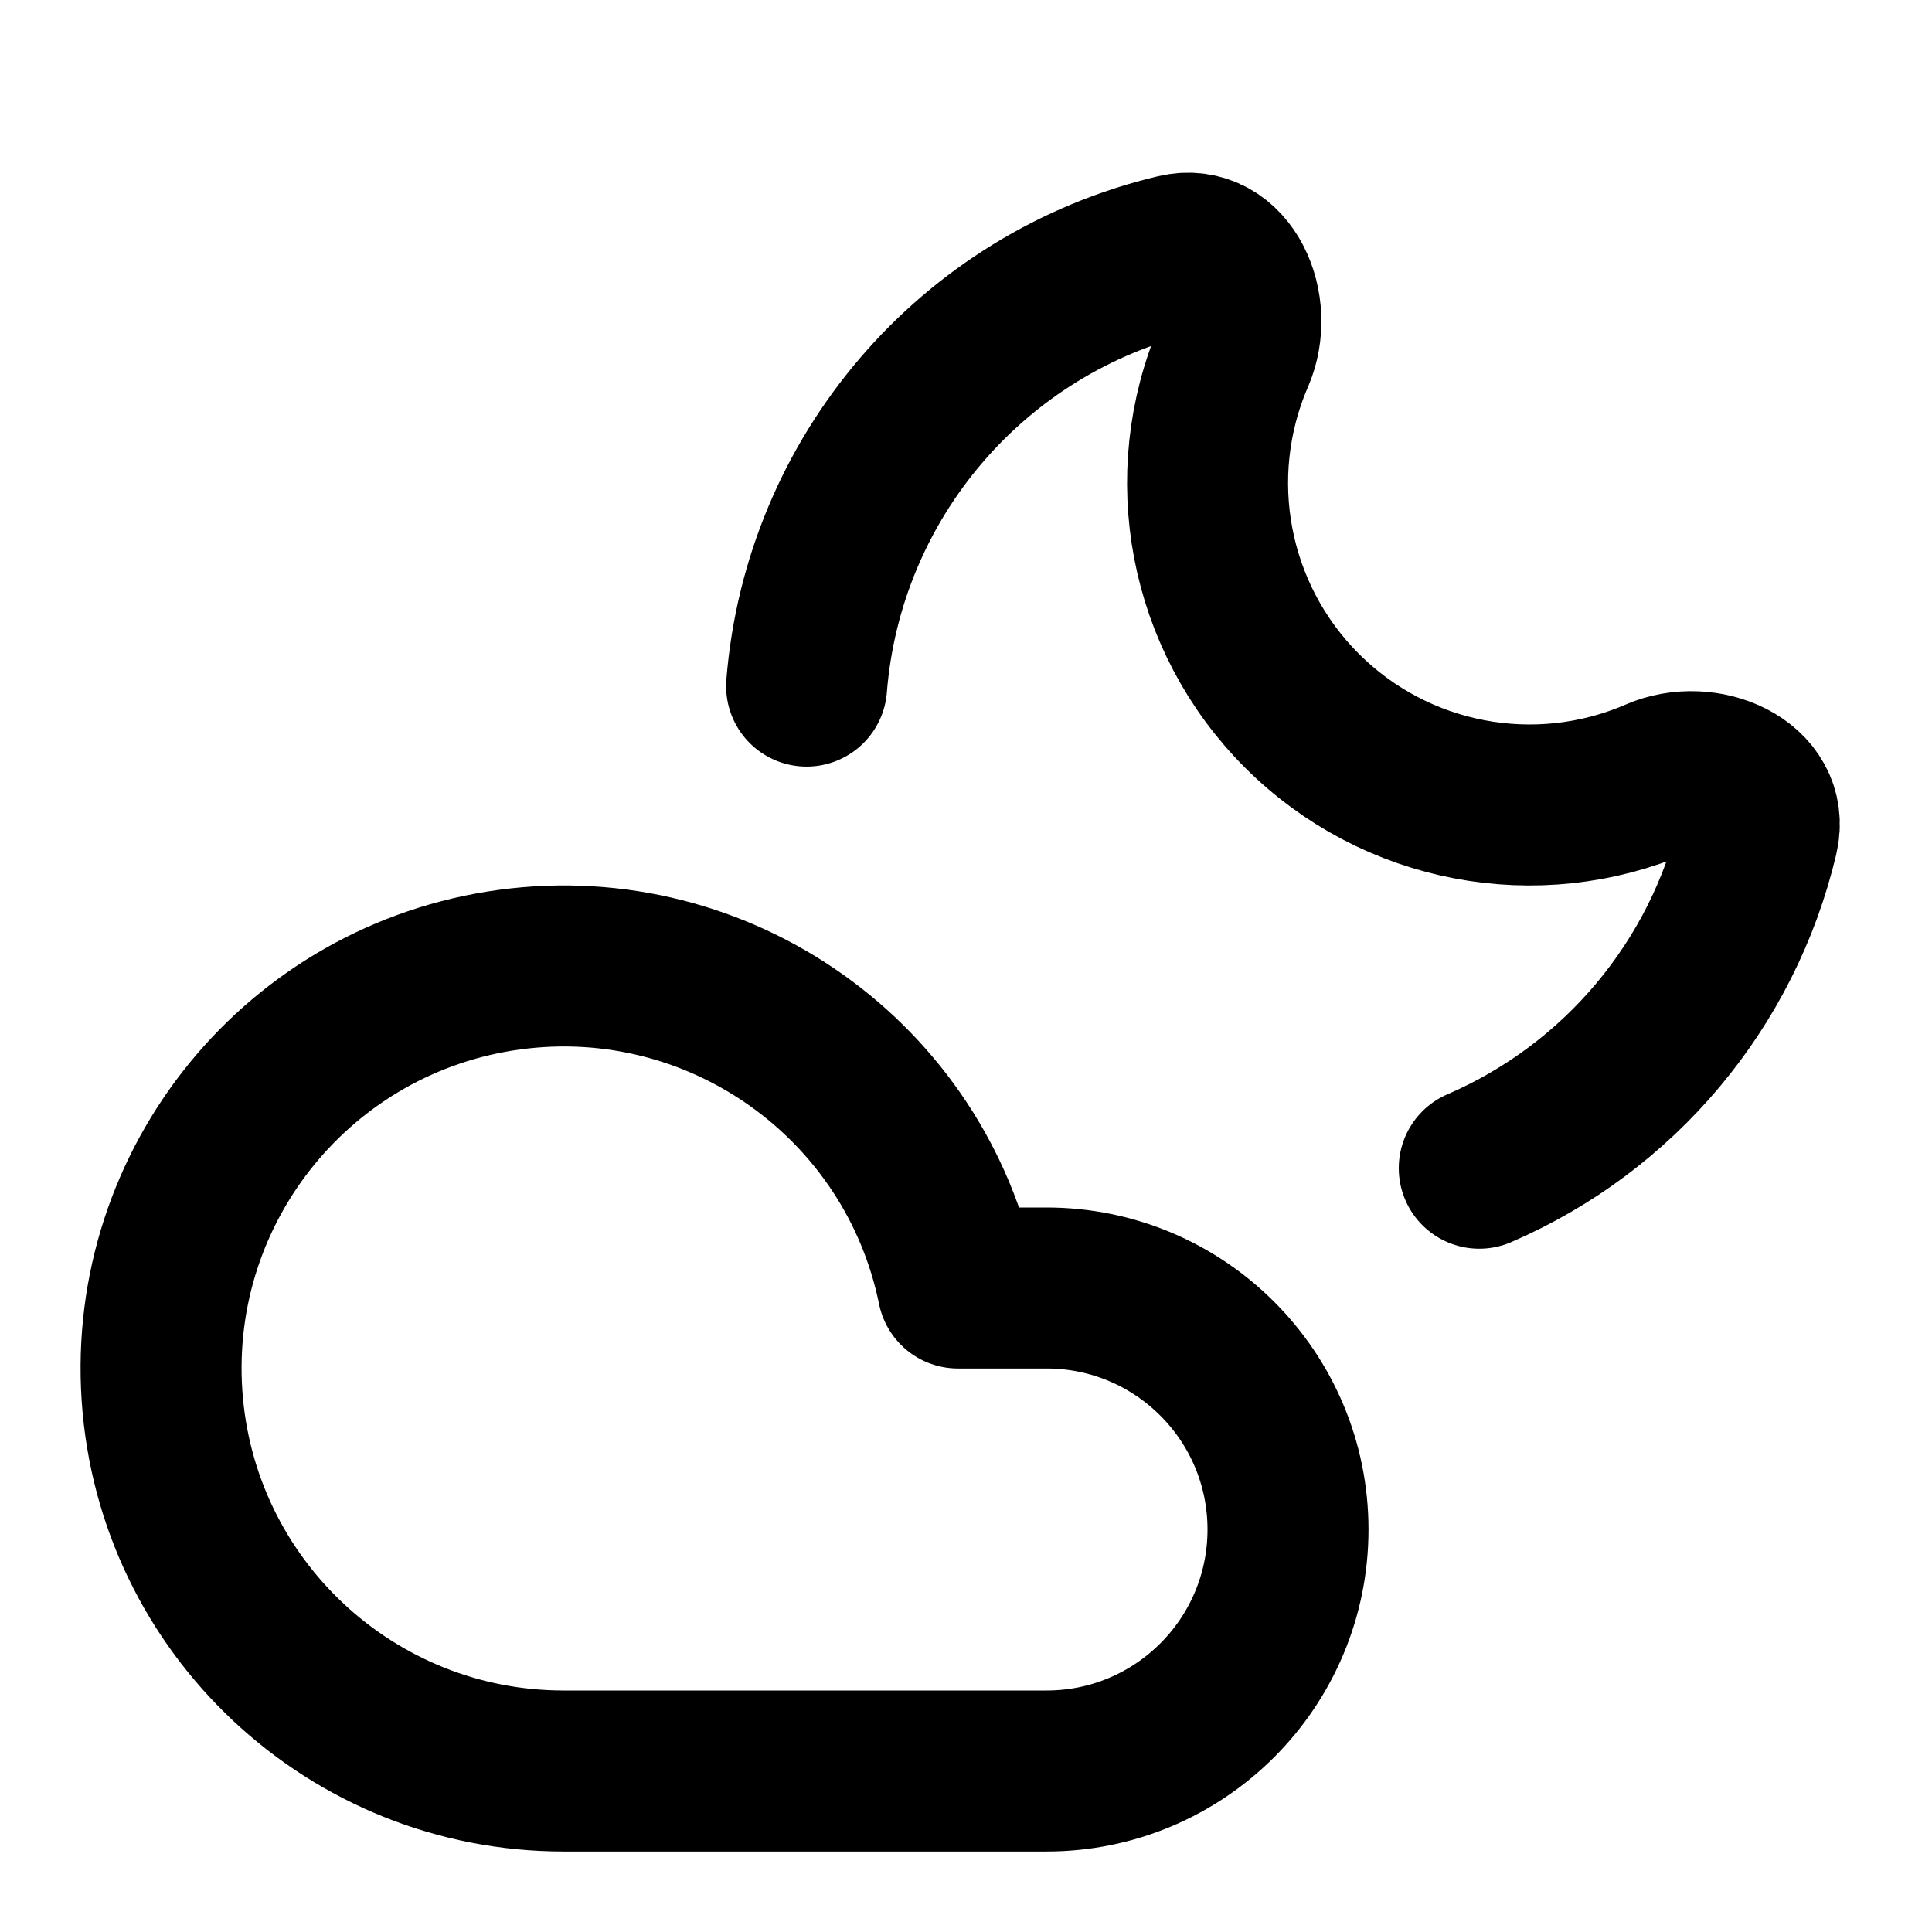
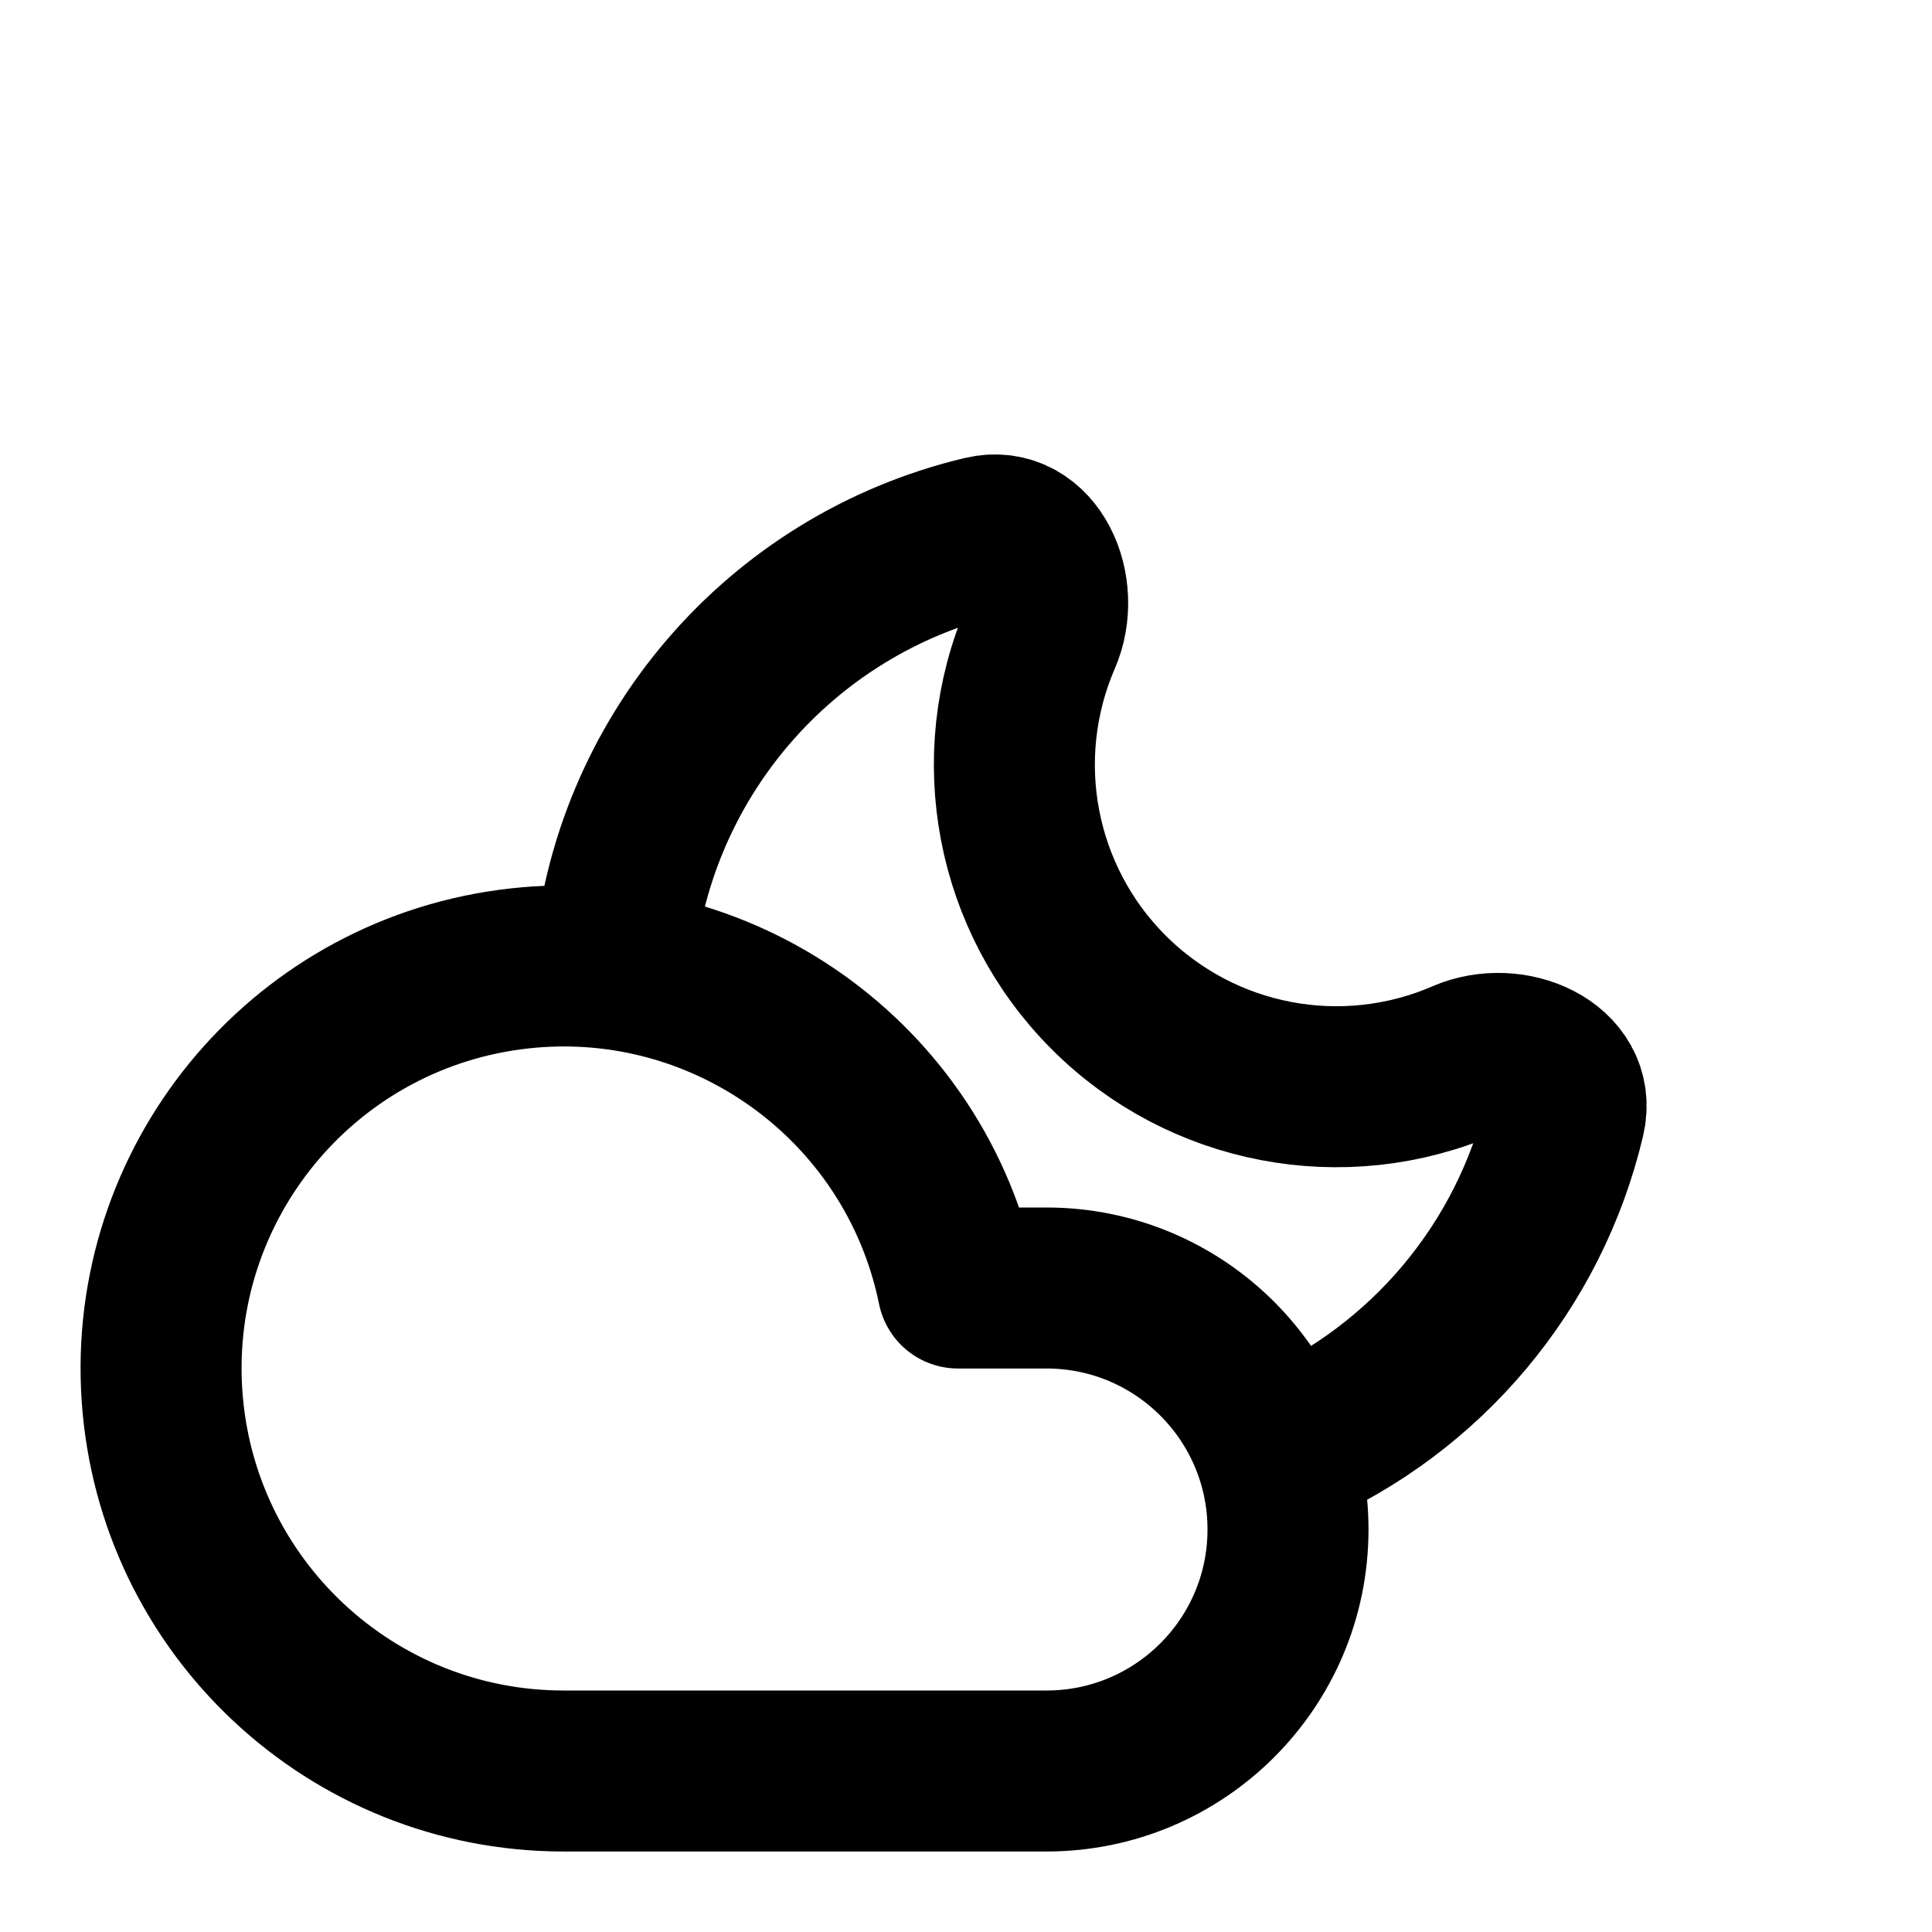
<svg xmlns="http://www.w3.org/2000/svg" width="24" height="24" viewBox="0 0 24 24" fill="none" stroke="currentColor" stroke-width="2" stroke-linecap="round" stroke-linejoin="round">
  <path d="M13 16a3 3 0 0 1 0 6H7a5 5 0 1 1 4.9-6z" />
-   <path d="M18.376 14.512a6 6 0 0 0 3.461-4.127c.148-.625-.659-.97-1.248-.714a4 4 0 0 1-5.259-5.26c.255-.589-.09-1.395-.716-1.248a6 6 0 0 0-4.594 5.36" />
+   <path transform="translate(-2.4 3.5)" d="M18.376 14.512a6 6 0 0 0 3.461-4.127c.148-.625-.659-.97-1.248-.714a4 4 0 0 1-5.259-5.26c.255-.589-.09-1.395-.716-1.248a6 6 0 0 0-4.594 5.36" />
</svg>
